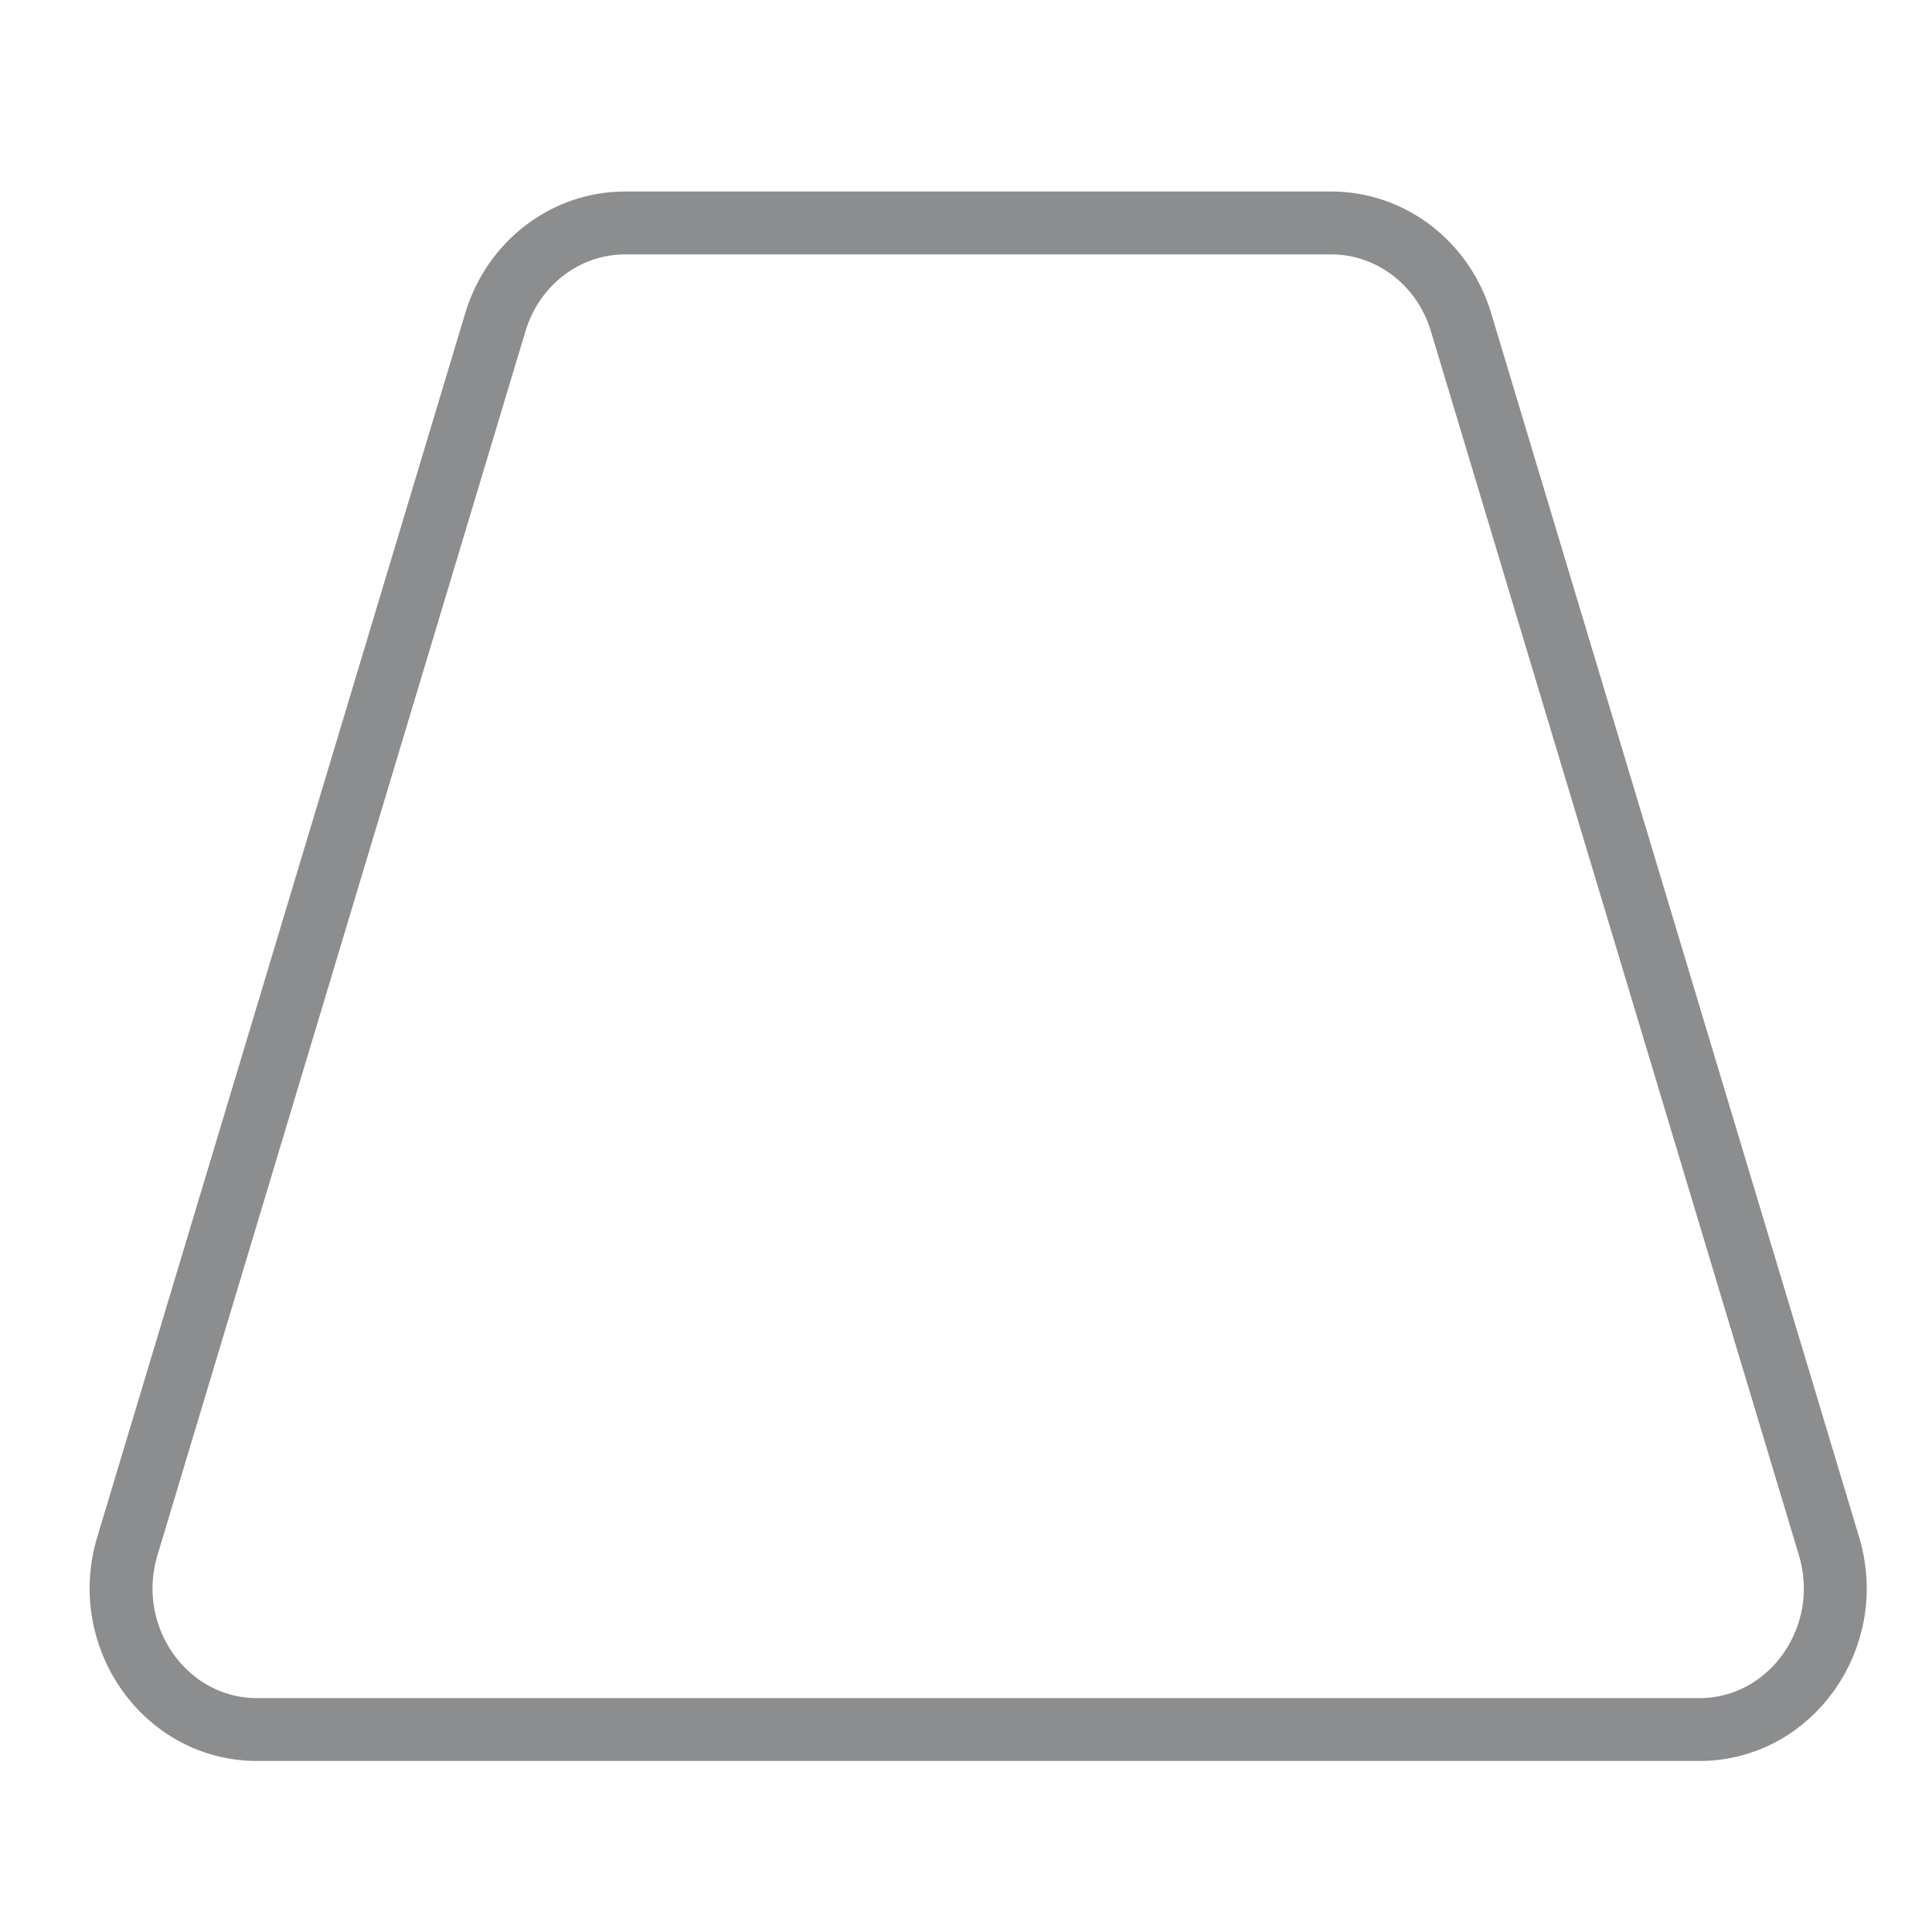
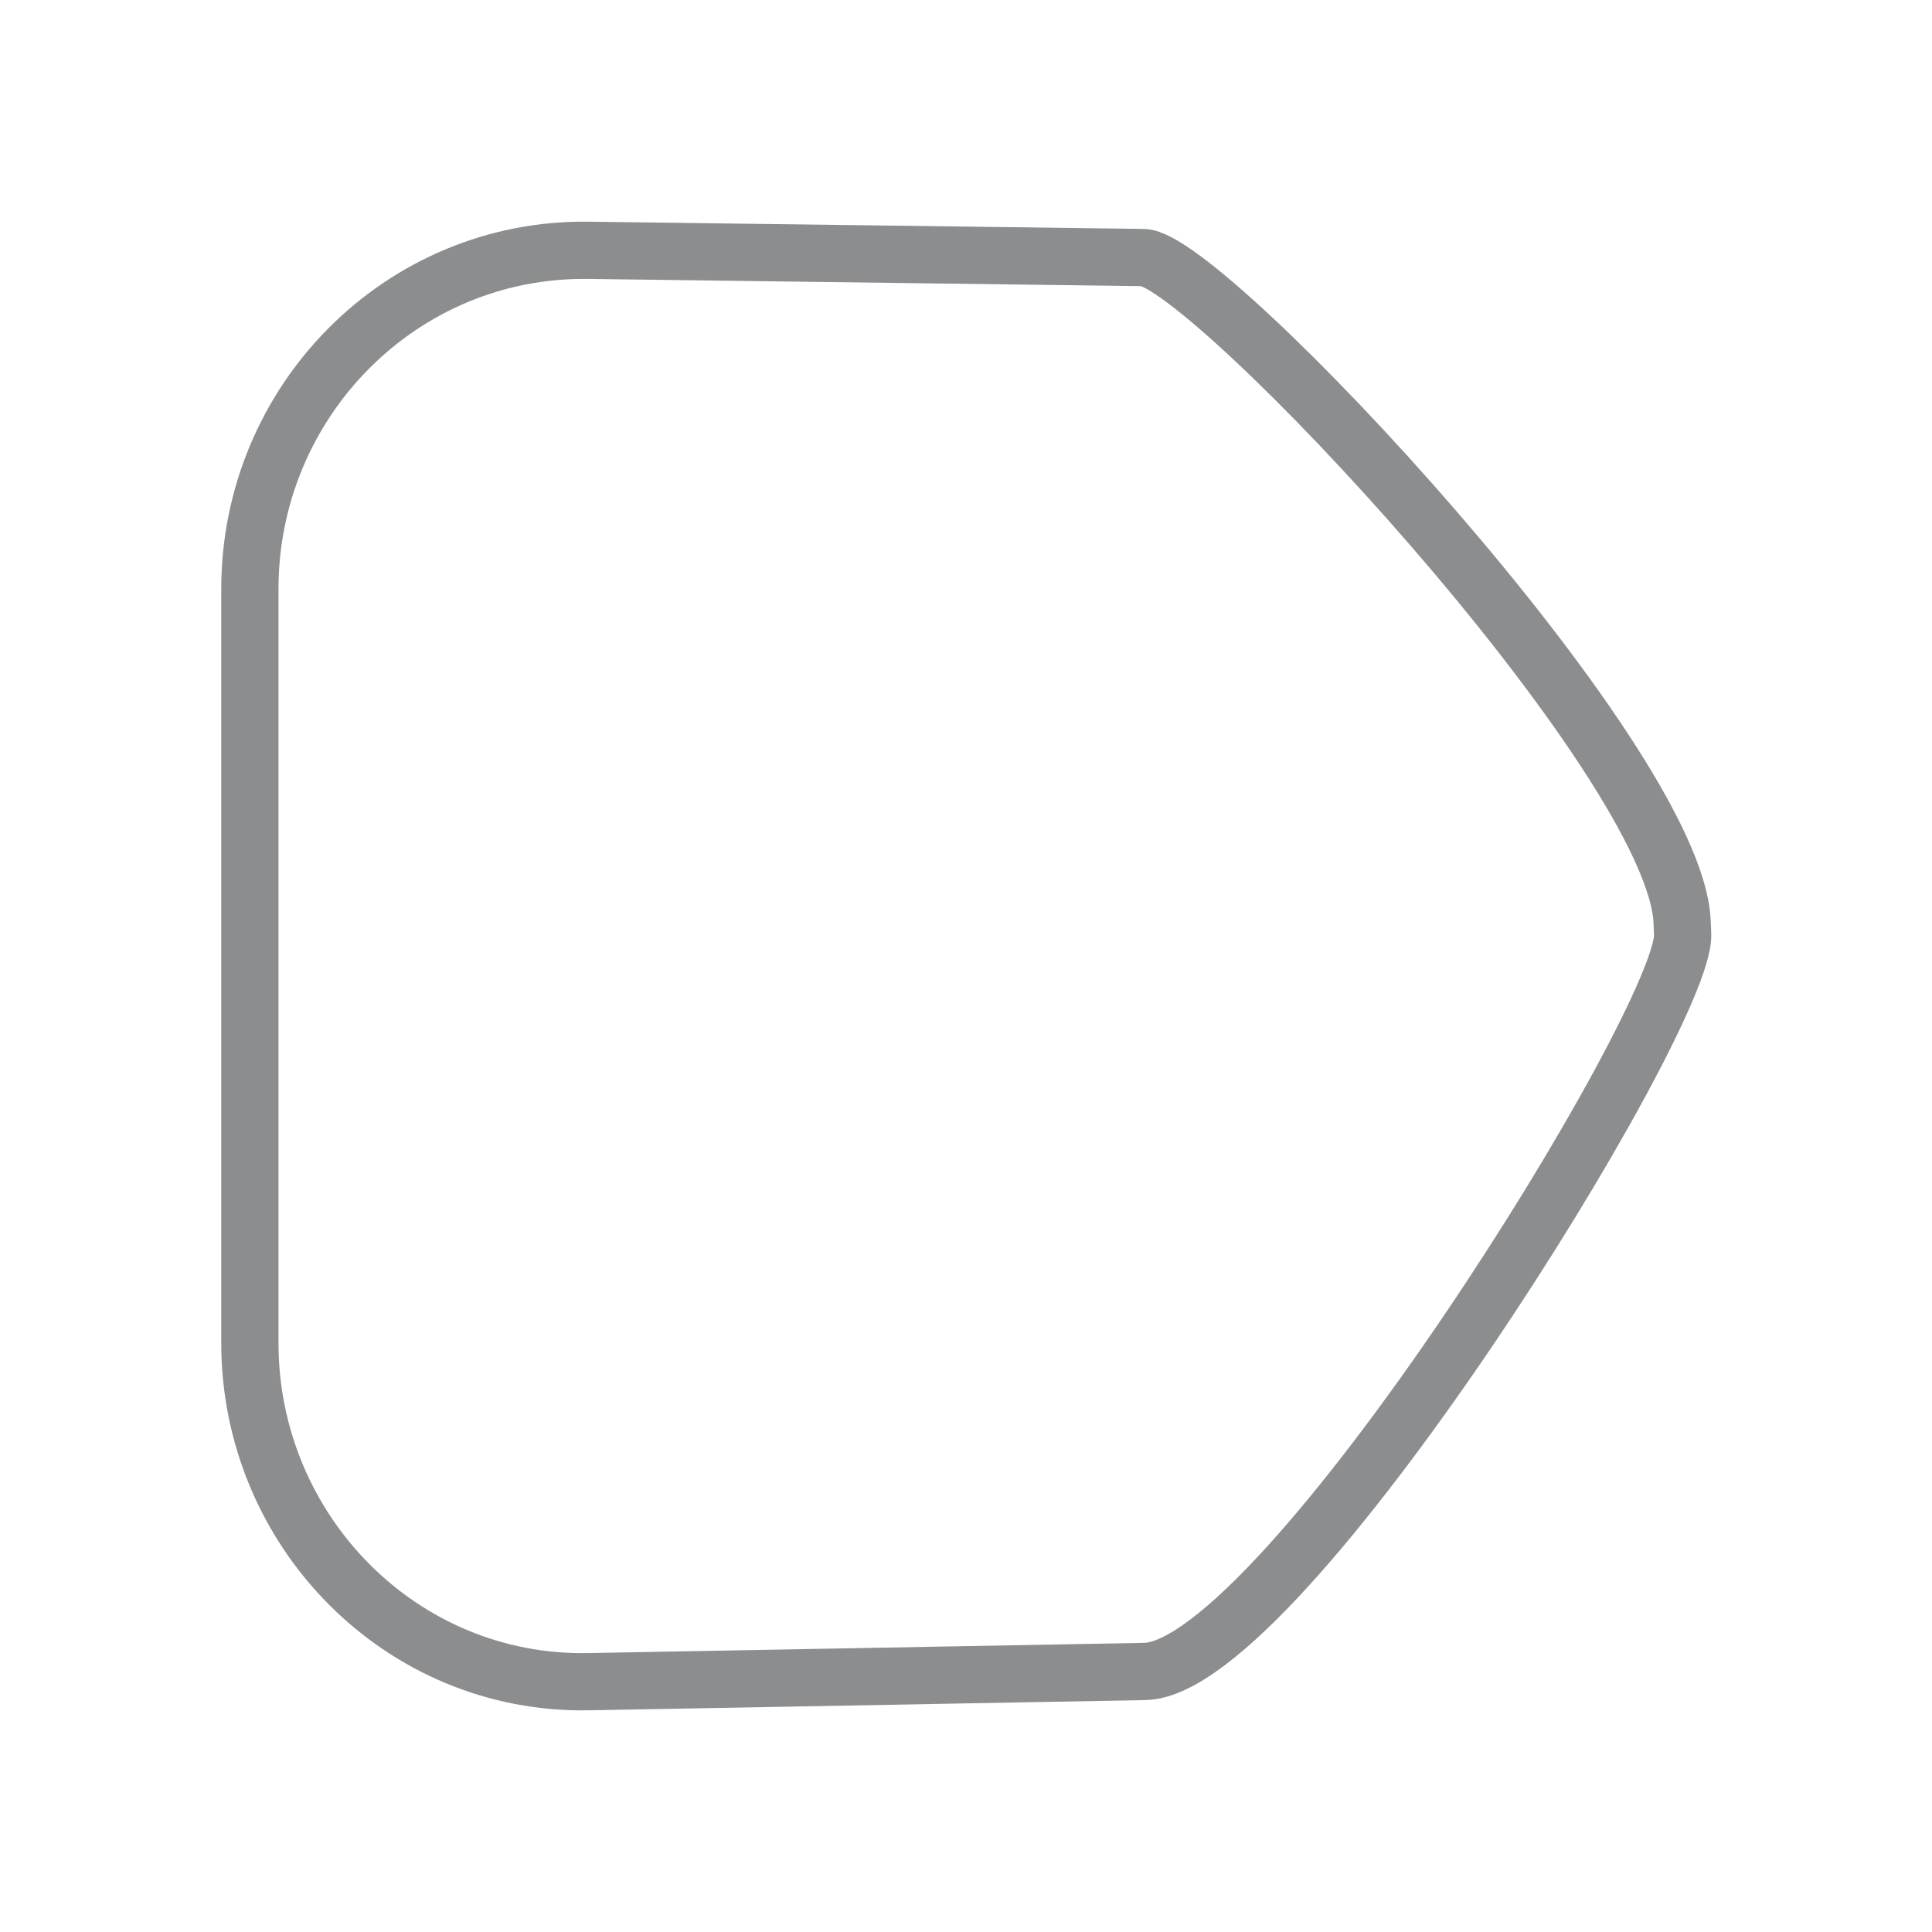
- <svg xmlns="http://www.w3.org/2000/svg" width="28" height="28" viewBox="0 0 35.455 31.364" fill="none" version="1.1">
-   <path d="M 24.43,2.046 H 11.471 c -1.091,0 -2.055,0.737 -2.38,1.819 l -6.754,22.464 c -0.502,1.669 0.698,3.365 2.38,3.365 H 31.185 c 1.682,0 2.882,-1.696 2.38,-3.365 L 26.811,3.864 C 26.485,2.782 25.521,2.046 24.43,2.046 Z" stroke="#8b8d8f" stroke-width="3" id="path1" style="stroke-width:1.154;stroke-dasharray:none" />
+ <svg xmlns="http://www.w3.org/2000/svg" height="27" width="27">
+   <path id="rect1" style="fill:none;stroke:#8b8d8f;stroke-width:0.8" d="m 8.225,3.498 7.747,0.101 c 0.878,-0.003 7.448,7.01 7.536,9.288 l 0.007,0.171 c 0.045,1.172 -5.598,10.265 -7.517,10.301 L 8.225,23.502 C 5.604,23.551 3.492,21.391 3.492,18.769 V 8.231 c 0,-2.622 2.111,-4.768 4.733,-4.733 z" />
</svg>
